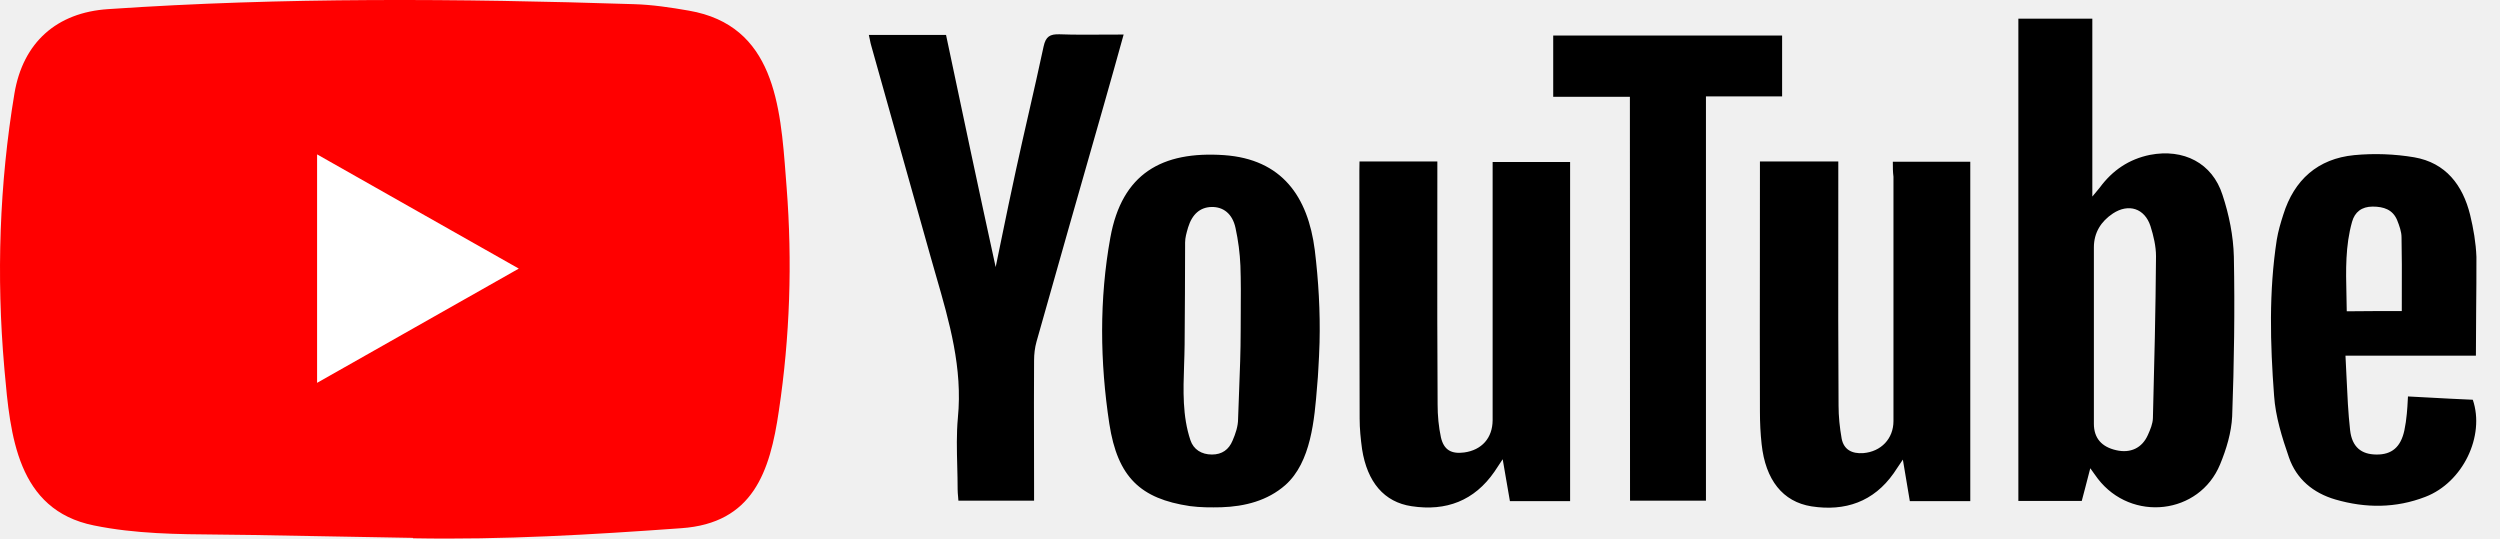
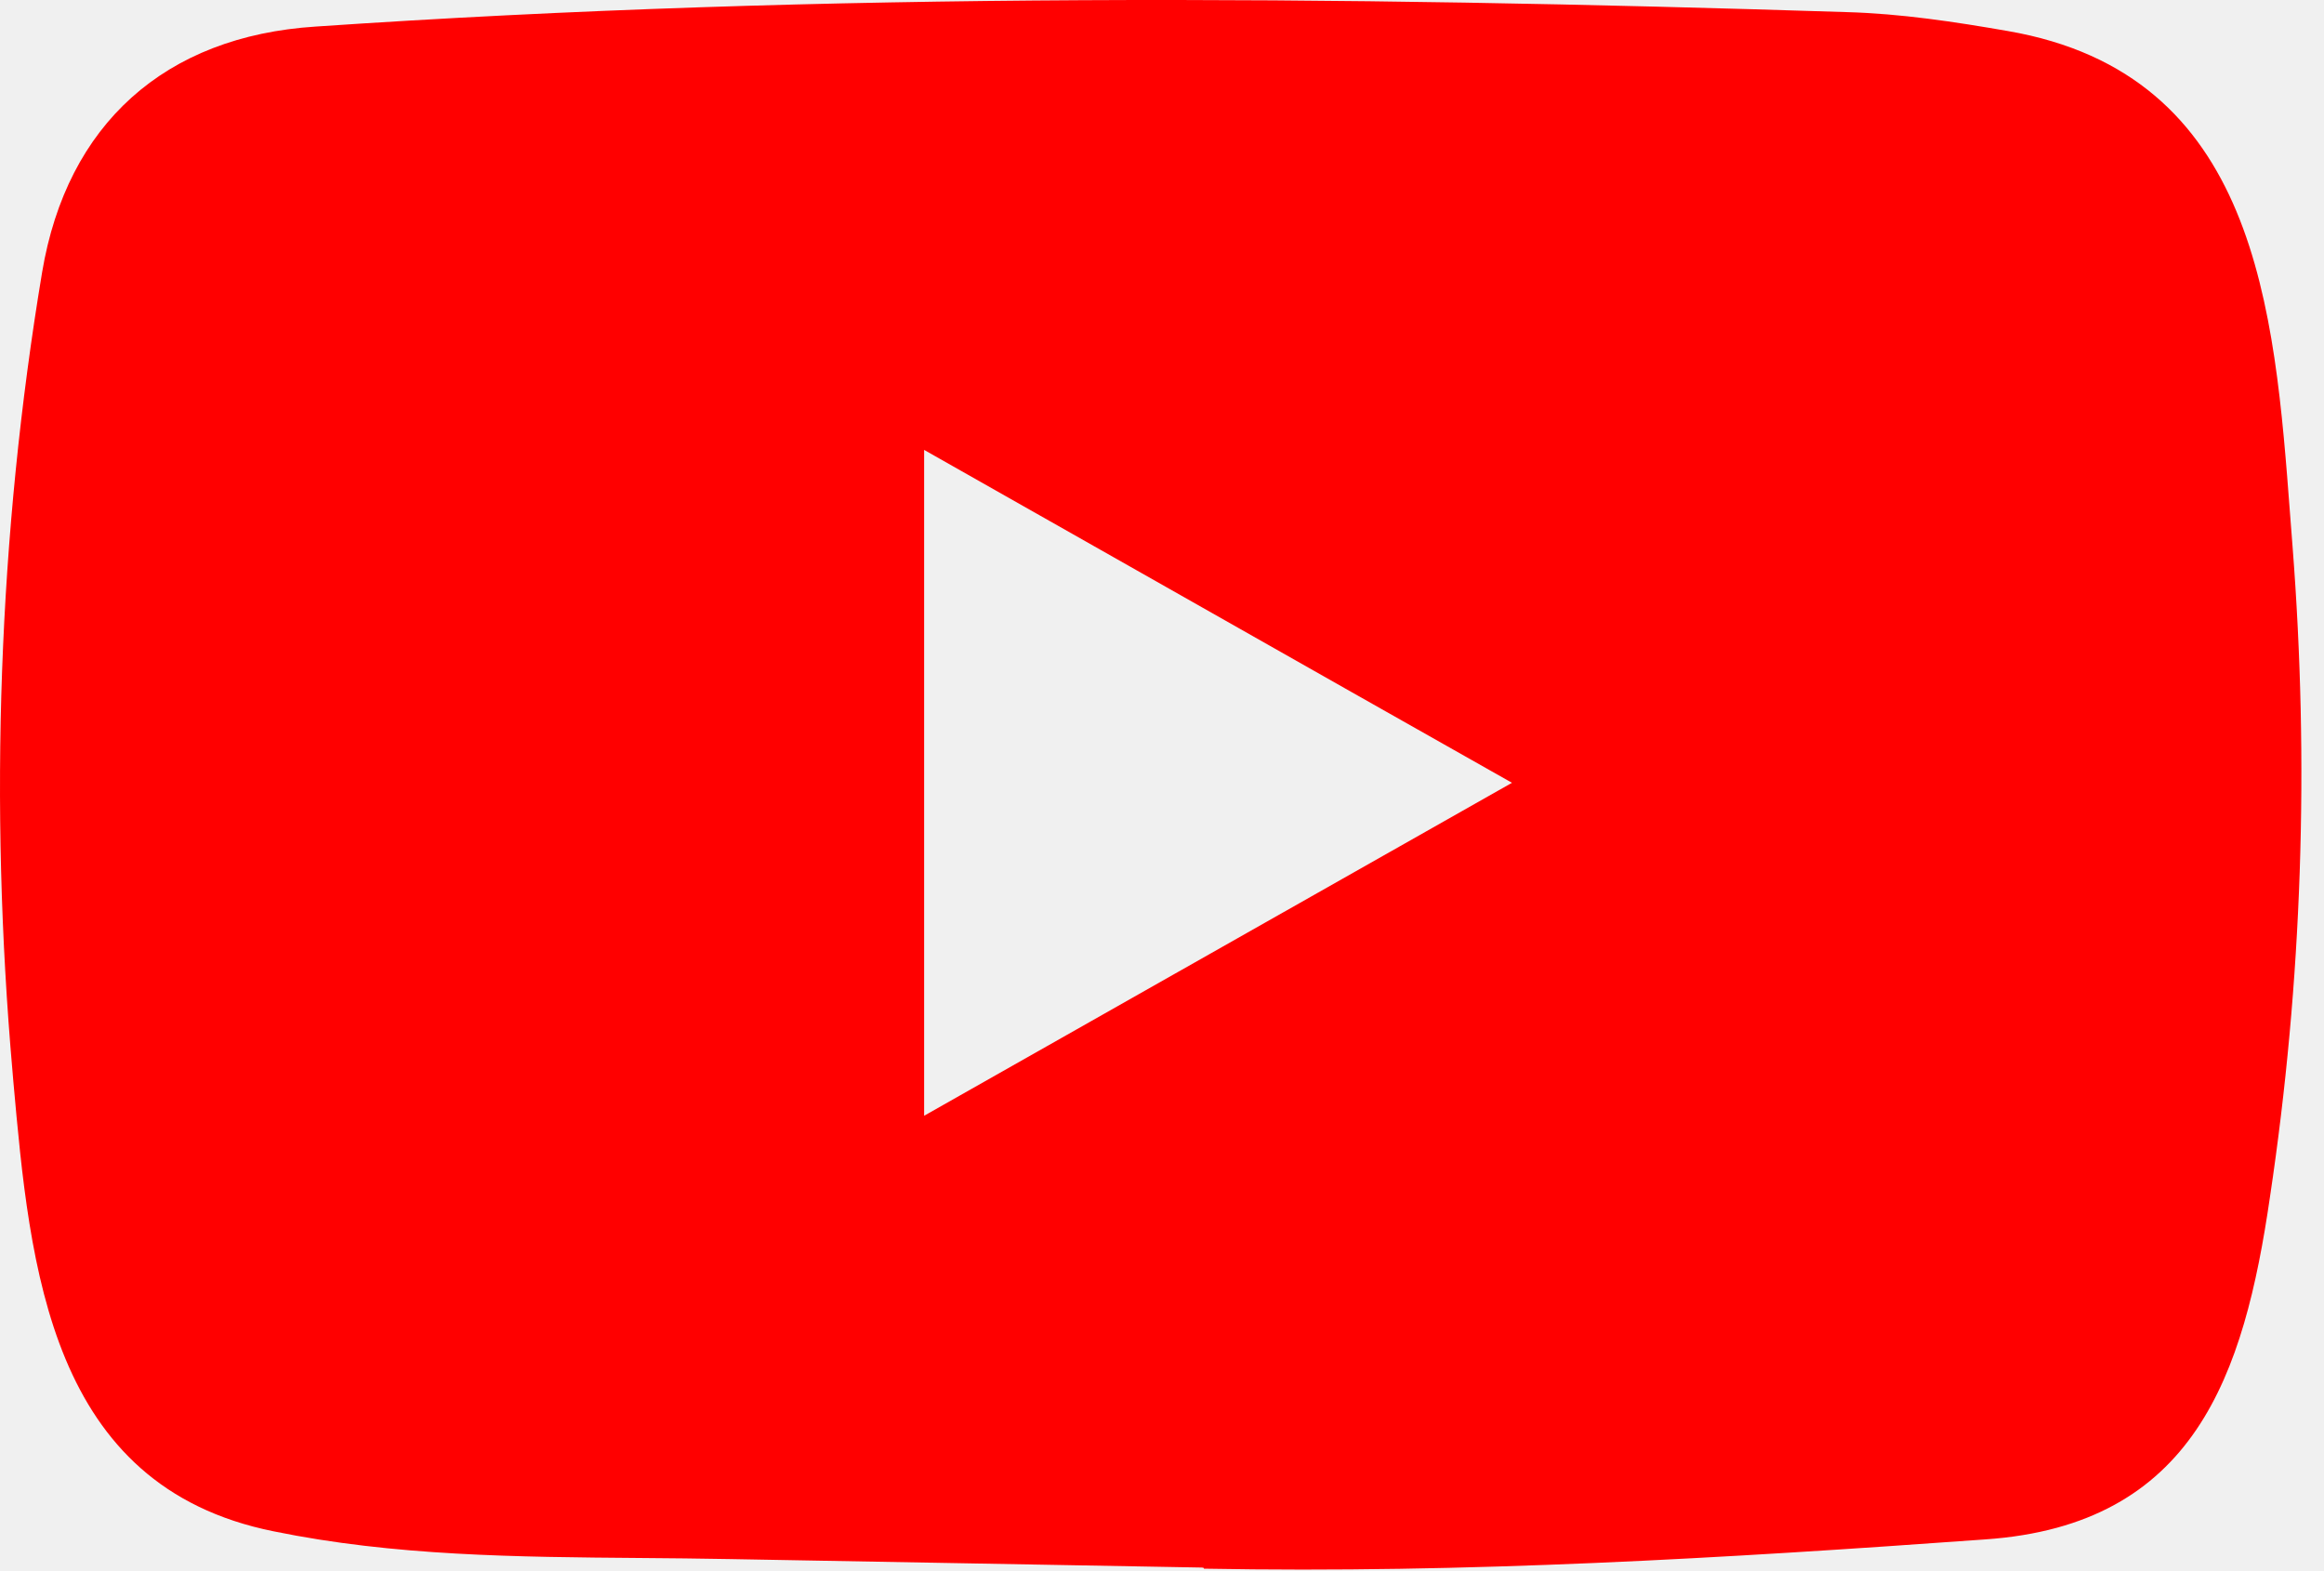
- <svg xmlns="http://www.w3.org/2000/svg" width="116" height="25" viewBox="0 0 116 25" fill="none">
-   <rect x="7.941" y="3.999" width="21" height="17" fill="white" />
+ <svg xmlns="http://www.w3.org/2000/svg" width="37" height="25" viewBox="0 0 37 25" fill="none">
  <path fill-rule="evenodd" clip-rule="evenodd" d="M11.615 24.822L19.132 24.957C19.144 24.957 19.168 24.957 19.168 24.975C23.354 25.052 27.433 24.81 31.607 24.509C34.938 24.279 35.727 21.897 36.14 19.055C36.654 15.624 36.768 12.151 36.499 8.696C36.486 8.533 36.473 8.368 36.461 8.202C36.211 4.896 35.929 1.179 31.966 0.494C31.122 0.347 30.261 0.217 29.406 0.193C21.309 -0.066 13.14 -0.131 5.025 0.423C2.621 0.577 1.066 1.98 0.671 4.332C-0.029 8.525 -0.172 12.829 0.199 17.057C0.203 17.108 0.208 17.16 0.212 17.212C0.478 20.186 0.787 23.661 4.355 24.38C6.276 24.774 8.231 24.789 10.19 24.805C10.665 24.809 11.14 24.813 11.615 24.822ZM18.671 15.522C17.357 16.266 16.04 17.013 14.713 17.764V7.163C16.142 7.971 17.562 8.776 18.983 9.582C20.671 10.539 22.361 11.497 24.072 12.463C22.264 13.486 20.47 14.502 18.671 15.522Z" fill="#FF0000" />
-   <path fill-rule="evenodd" clip-rule="evenodd" d="M96.724 22.747L96.725 22.746C96.808 22.431 96.895 22.105 96.989 21.726C97.061 21.826 97.12 21.908 97.17 21.98L97.17 21.98C97.235 22.072 97.287 22.146 97.342 22.216C98.902 24.238 102.048 23.884 103.011 21.549C103.304 20.842 103.537 20.07 103.573 19.315C103.663 16.844 103.699 14.38 103.651 11.909C103.627 10.948 103.429 9.963 103.124 9.044C102.652 7.564 101.318 6.886 99.758 7.186C98.777 7.387 98.017 7.906 97.431 8.702C97.396 8.747 97.359 8.791 97.312 8.846L97.312 8.846C97.255 8.913 97.183 8.997 97.084 9.12V0.866H93.652V23.242H96.594C96.637 23.075 96.68 22.913 96.724 22.747ZM97.156 19.663V15.571V11.479C97.156 10.789 97.491 10.27 98.041 9.904C98.771 9.427 99.512 9.669 99.781 10.488C99.925 10.942 100.039 11.426 100.039 11.892C100.021 14.397 99.961 16.897 99.895 19.397C99.889 19.663 99.775 19.928 99.662 20.182C99.393 20.789 98.855 21.042 98.191 20.889C97.515 20.736 97.156 20.329 97.156 19.663ZM87.827 7.505H91.421V23.253H88.616C88.524 22.713 88.432 22.159 88.326 21.524L88.326 21.523L88.293 21.325C88.169 21.506 88.078 21.643 87.996 21.766L87.996 21.766L87.996 21.767L87.995 21.767C87.951 21.833 87.91 21.895 87.869 21.956C86.936 23.283 85.614 23.737 84.053 23.495C82.72 23.283 81.918 22.269 81.739 20.606C81.685 20.111 81.661 19.61 81.661 19.114C81.653 16.657 81.656 14.195 81.659 11.734V11.733V11.731V11.73V11.729V11.727V11.726V11.725C81.66 10.498 81.661 9.272 81.661 8.047V7.493H85.297V8.136C85.297 9.026 85.297 9.916 85.296 10.806C85.294 13.475 85.291 16.143 85.309 18.814C85.309 19.321 85.363 19.846 85.453 20.353C85.555 20.871 85.937 21.06 86.451 21.025C87.283 20.96 87.857 20.353 87.857 19.539V8.2C87.827 7.97 87.827 7.758 87.827 7.505ZM66.693 7.493H63.081L63.075 7.917C63.075 11.744 63.075 15.588 63.087 19.415C63.087 19.893 63.135 20.364 63.2 20.842C63.44 22.369 64.223 23.301 65.503 23.489C67.1 23.731 68.409 23.236 69.342 21.886C69.444 21.726 69.545 21.573 69.725 21.308C69.786 21.66 69.84 21.979 69.891 22.277L69.892 22.279C69.951 22.623 70.005 22.941 70.06 23.253H72.853V7.516H69.258V8.224V19.503C69.252 20.323 68.756 20.883 67.937 20.995C67.345 21.072 66.998 20.883 66.86 20.299C66.753 19.804 66.705 19.279 66.705 18.772C66.687 16.124 66.689 13.472 66.691 10.817C66.692 9.931 66.693 9.045 66.693 8.159V7.493ZM61.227 15.901C61.217 16.325 61.192 16.75 61.168 17.174C61.161 17.281 61.155 17.387 61.149 17.493C61.137 17.63 61.126 17.772 61.114 17.918C60.991 19.465 60.834 21.443 59.642 22.505C58.811 23.236 57.758 23.501 56.67 23.537C56.185 23.548 55.695 23.548 55.211 23.483C52.92 23.142 51.856 22.145 51.473 19.663C51.037 16.797 51.001 13.884 51.521 11.019C52.059 8.053 53.913 7.003 56.795 7.198C59.487 7.387 60.689 9.126 61.006 11.603C61.179 13.024 61.263 14.462 61.227 15.901ZM57.571 14.494C57.569 14.782 57.567 15.071 57.567 15.358C57.567 16.292 57.53 17.226 57.494 18.158L57.494 18.158L57.494 18.158L57.494 18.158L57.494 18.159C57.477 18.586 57.461 19.012 57.447 19.439C57.447 19.781 57.328 20.128 57.19 20.447C57.017 20.86 56.706 21.09 56.233 21.09C55.749 21.09 55.378 20.854 55.235 20.423C54.862 19.312 54.902 18.117 54.942 16.939C54.953 16.622 54.963 16.307 54.966 15.995C54.977 14.415 54.989 12.829 54.989 11.249C54.989 11.032 55.053 10.81 55.116 10.593L55.127 10.553C55.318 9.934 55.689 9.616 56.215 9.604C56.754 9.592 57.184 9.91 57.328 10.577C57.453 11.154 57.531 11.744 57.555 12.328C57.581 13.048 57.576 13.772 57.571 14.494ZM46.453 11.158L46.453 11.158L46.453 11.158C46.68 10.056 46.904 8.968 47.143 7.876C47.335 6.992 47.537 6.107 47.739 5.222L47.739 5.222C47.972 4.201 48.205 3.18 48.423 2.157C48.525 1.691 48.716 1.579 49.165 1.591C49.849 1.616 50.543 1.611 51.257 1.606C51.547 1.605 51.84 1.603 52.137 1.603C51.83 2.718 51.527 3.783 51.23 4.831L51.23 4.831L51.23 4.831L51.23 4.831L51.15 5.111C50.128 8.684 49.105 12.269 48.094 15.854C48.017 16.131 47.981 16.432 47.981 16.726C47.973 18.031 47.975 19.333 47.978 20.636V20.637V20.637V20.637C47.979 21.288 47.981 21.94 47.981 22.593V23.23H44.47C44.466 23.171 44.461 23.112 44.456 23.053C44.445 22.935 44.434 22.817 44.434 22.699C44.434 22.345 44.425 21.991 44.416 21.636C44.397 20.881 44.377 20.126 44.446 19.38C44.671 17.079 44.052 14.94 43.434 12.802C43.344 12.491 43.254 12.18 43.167 11.868C42.712 10.246 42.255 8.622 41.797 6.998C41.34 5.373 40.882 3.749 40.428 2.127C40.401 2.041 40.383 1.952 40.365 1.857C40.35 1.782 40.335 1.703 40.314 1.62H43.896C44.65 5.199 45.409 8.778 46.199 12.393C46.284 11.979 46.369 11.568 46.453 11.158ZM108.83 16.502H114.882C114.882 15.772 114.888 15.061 114.894 14.36C114.902 13.539 114.909 12.732 114.906 11.921C114.882 11.267 114.768 10.606 114.612 9.963C114.272 8.595 113.488 7.552 112.017 7.298C111.108 7.145 110.157 7.11 109.236 7.198C107.544 7.363 106.449 8.348 105.947 9.952C105.822 10.341 105.708 10.724 105.642 11.125C105.271 13.531 105.337 15.954 105.517 18.354C105.582 19.327 105.887 20.299 106.21 21.231C106.557 22.228 107.329 22.876 108.363 23.177C109.763 23.584 111.168 23.584 112.537 23.053C114.278 22.387 115.312 20.229 114.738 18.548C114.045 18.519 113.345 18.482 112.636 18.443L112.635 18.443L112.634 18.443C112.335 18.427 112.033 18.411 111.73 18.395L111.724 18.498L111.724 18.498L111.724 18.498C111.709 18.778 111.698 18.997 111.676 19.203C111.652 19.462 111.616 19.716 111.563 19.969C111.395 20.748 110.977 21.101 110.259 21.09C109.571 21.084 109.135 20.748 109.045 19.963C108.954 19.149 108.916 18.329 108.878 17.485L108.878 17.484L108.878 17.484C108.863 17.16 108.848 16.834 108.83 16.502ZM111.443 14.433C111.443 14.133 111.444 13.838 111.444 13.546C111.447 12.684 111.449 11.85 111.431 11.013C111.431 10.748 111.329 10.47 111.228 10.217C111.024 9.722 110.6 9.586 110.091 9.586C109.583 9.586 109.26 9.84 109.135 10.294C108.822 11.406 108.848 12.539 108.875 13.678C108.881 13.933 108.887 14.189 108.889 14.444C109.804 14.433 110.636 14.433 111.443 14.433ZM72.069 4.492H75.627L75.633 23.23H79.156V4.474H82.69V1.65H72.069V4.492Z" fill="black" />
</svg>
